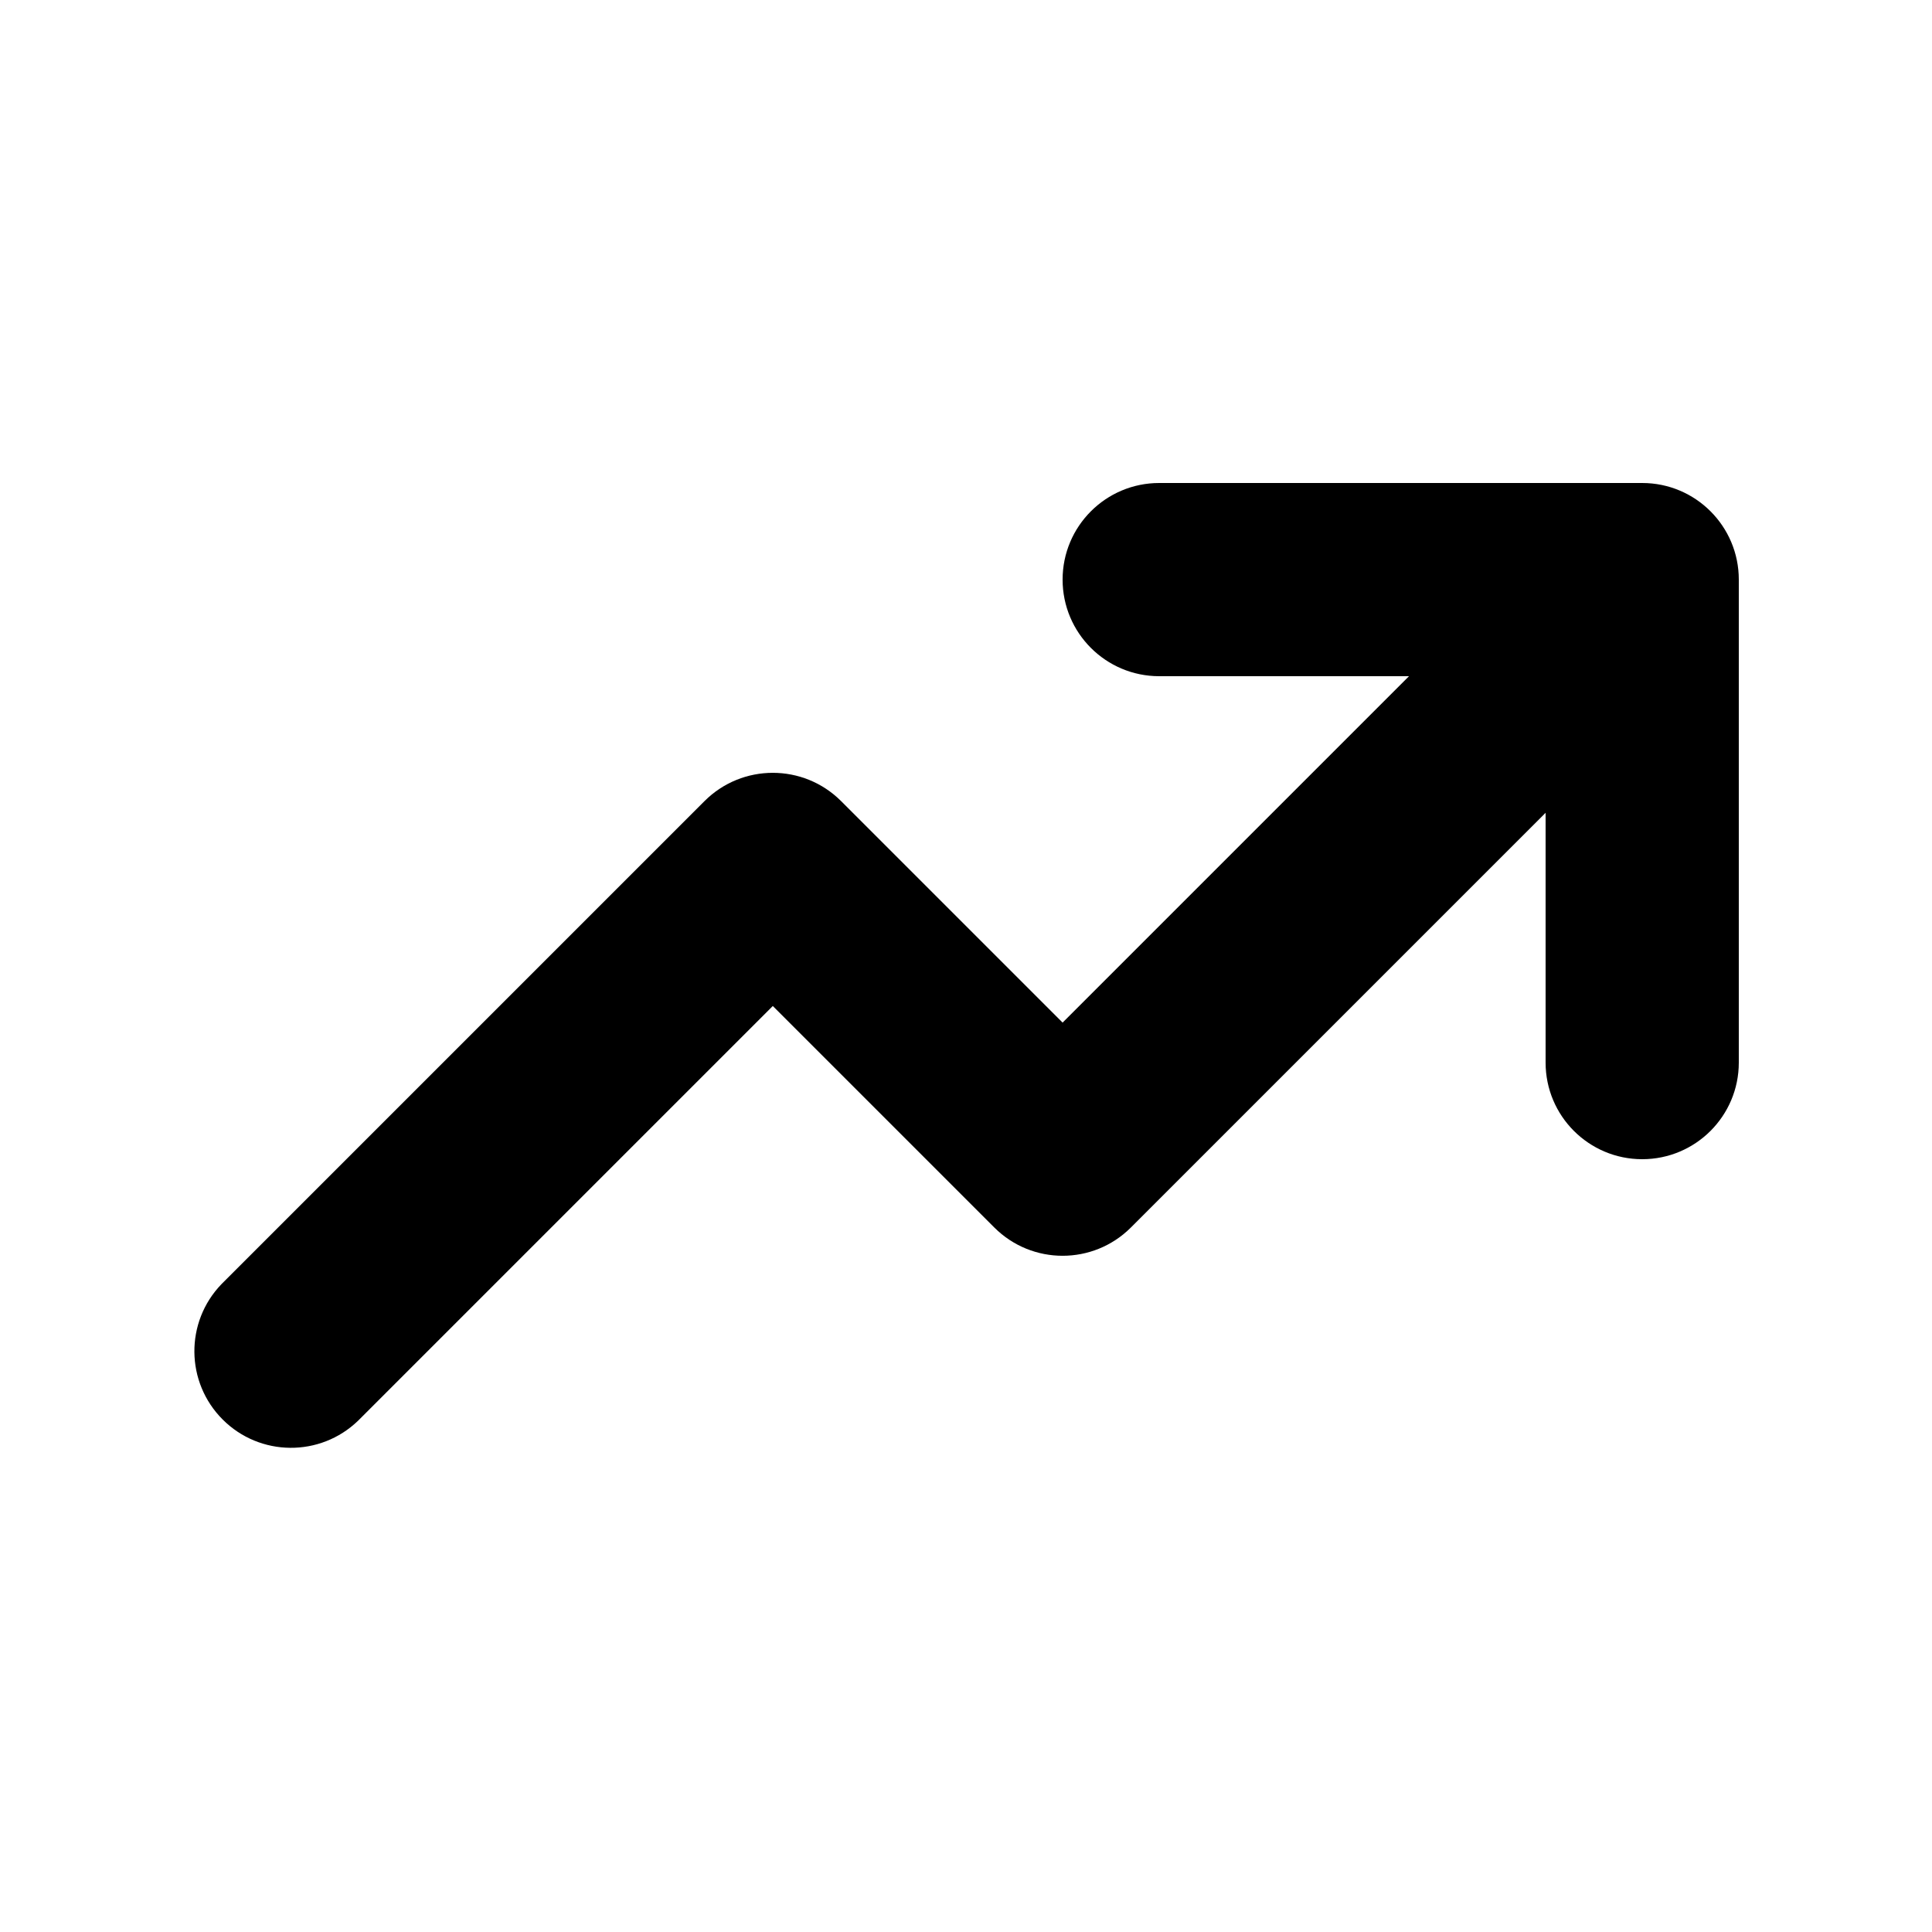
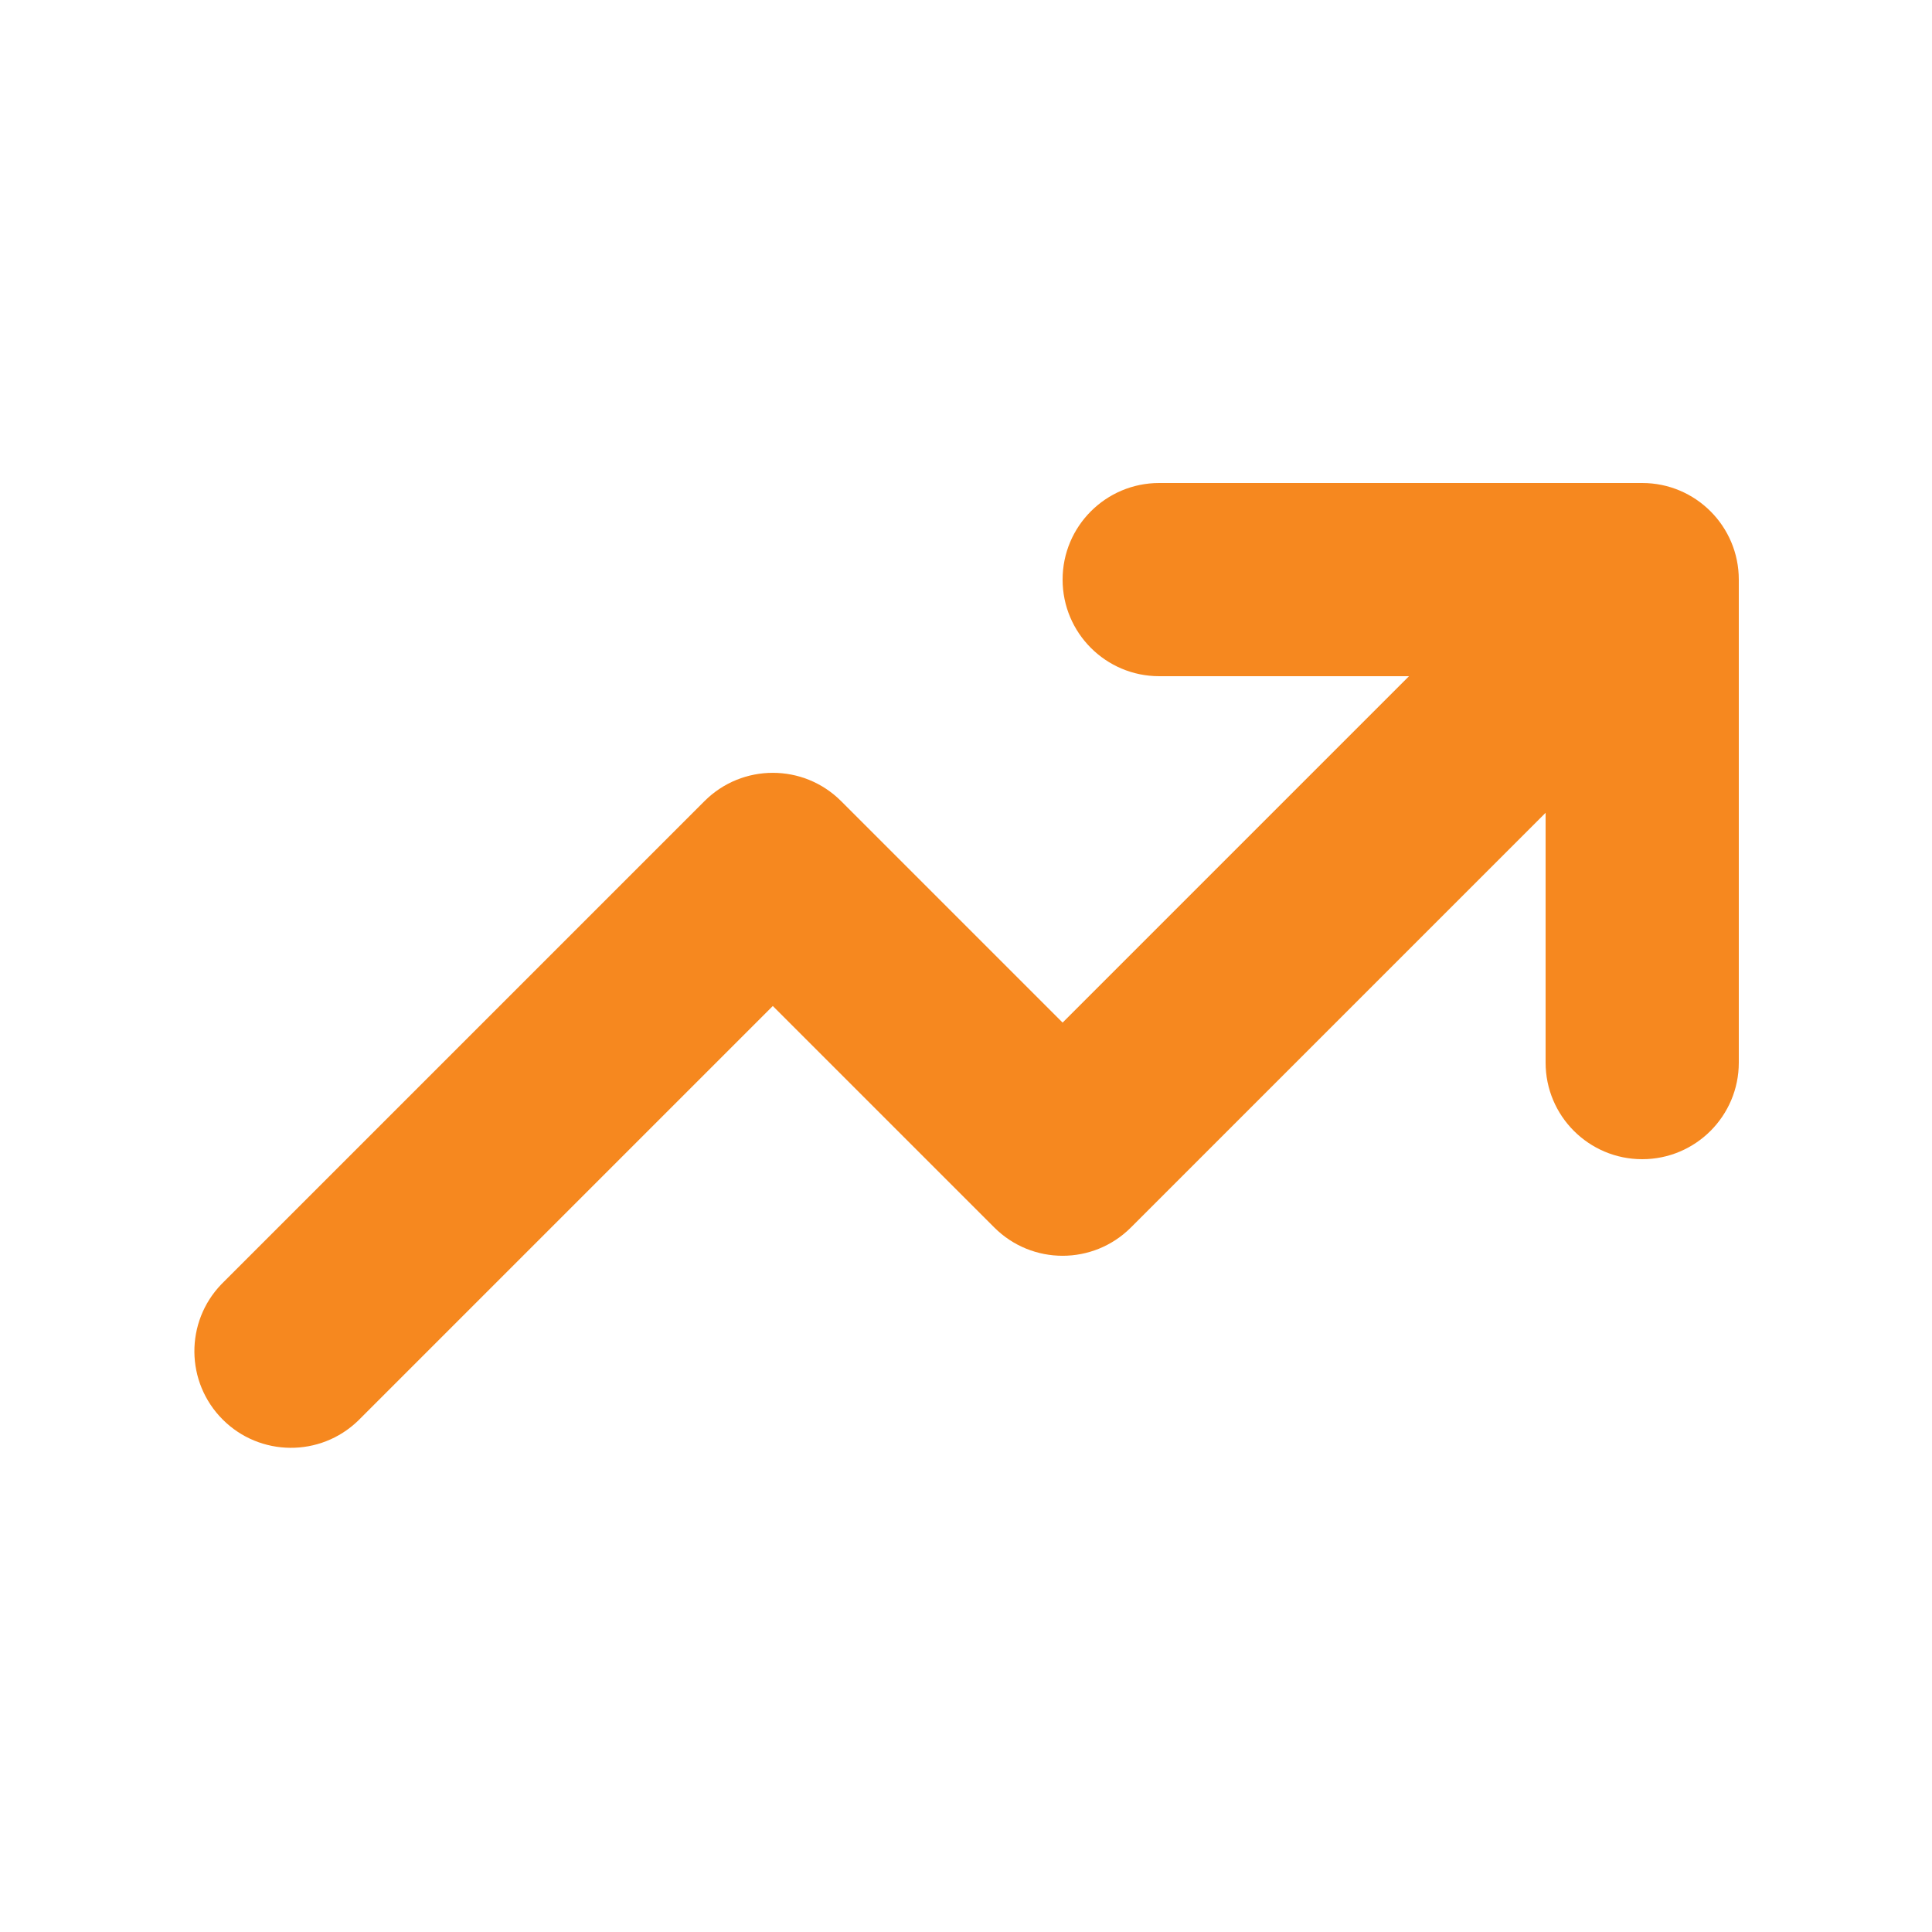
- <svg xmlns="http://www.w3.org/2000/svg" viewBox="0 0 20 20" fill="currentColor" class="h-10 w-auto text-primary">
+ <svg xmlns="http://www.w3.org/2000/svg" viewBox="0 0 20 20" fill="#f6881f" class="h-10 w-auto text-primary">
  <path fill-rule="evenodd" d="M12 7a1 1 0 110-2h5a1 1 0 011 1v5a1 1 0 11-2 0V8.414l-4.293 4.293a1 1 0 01-1.414 0L8 10.414l-4.293 4.293a1 1 0 01-1.414-1.414l5-5a1 1 0 011.414 0L11 10.586 14.586 7H12z" clip-rule="evenodd" />
</svg>
